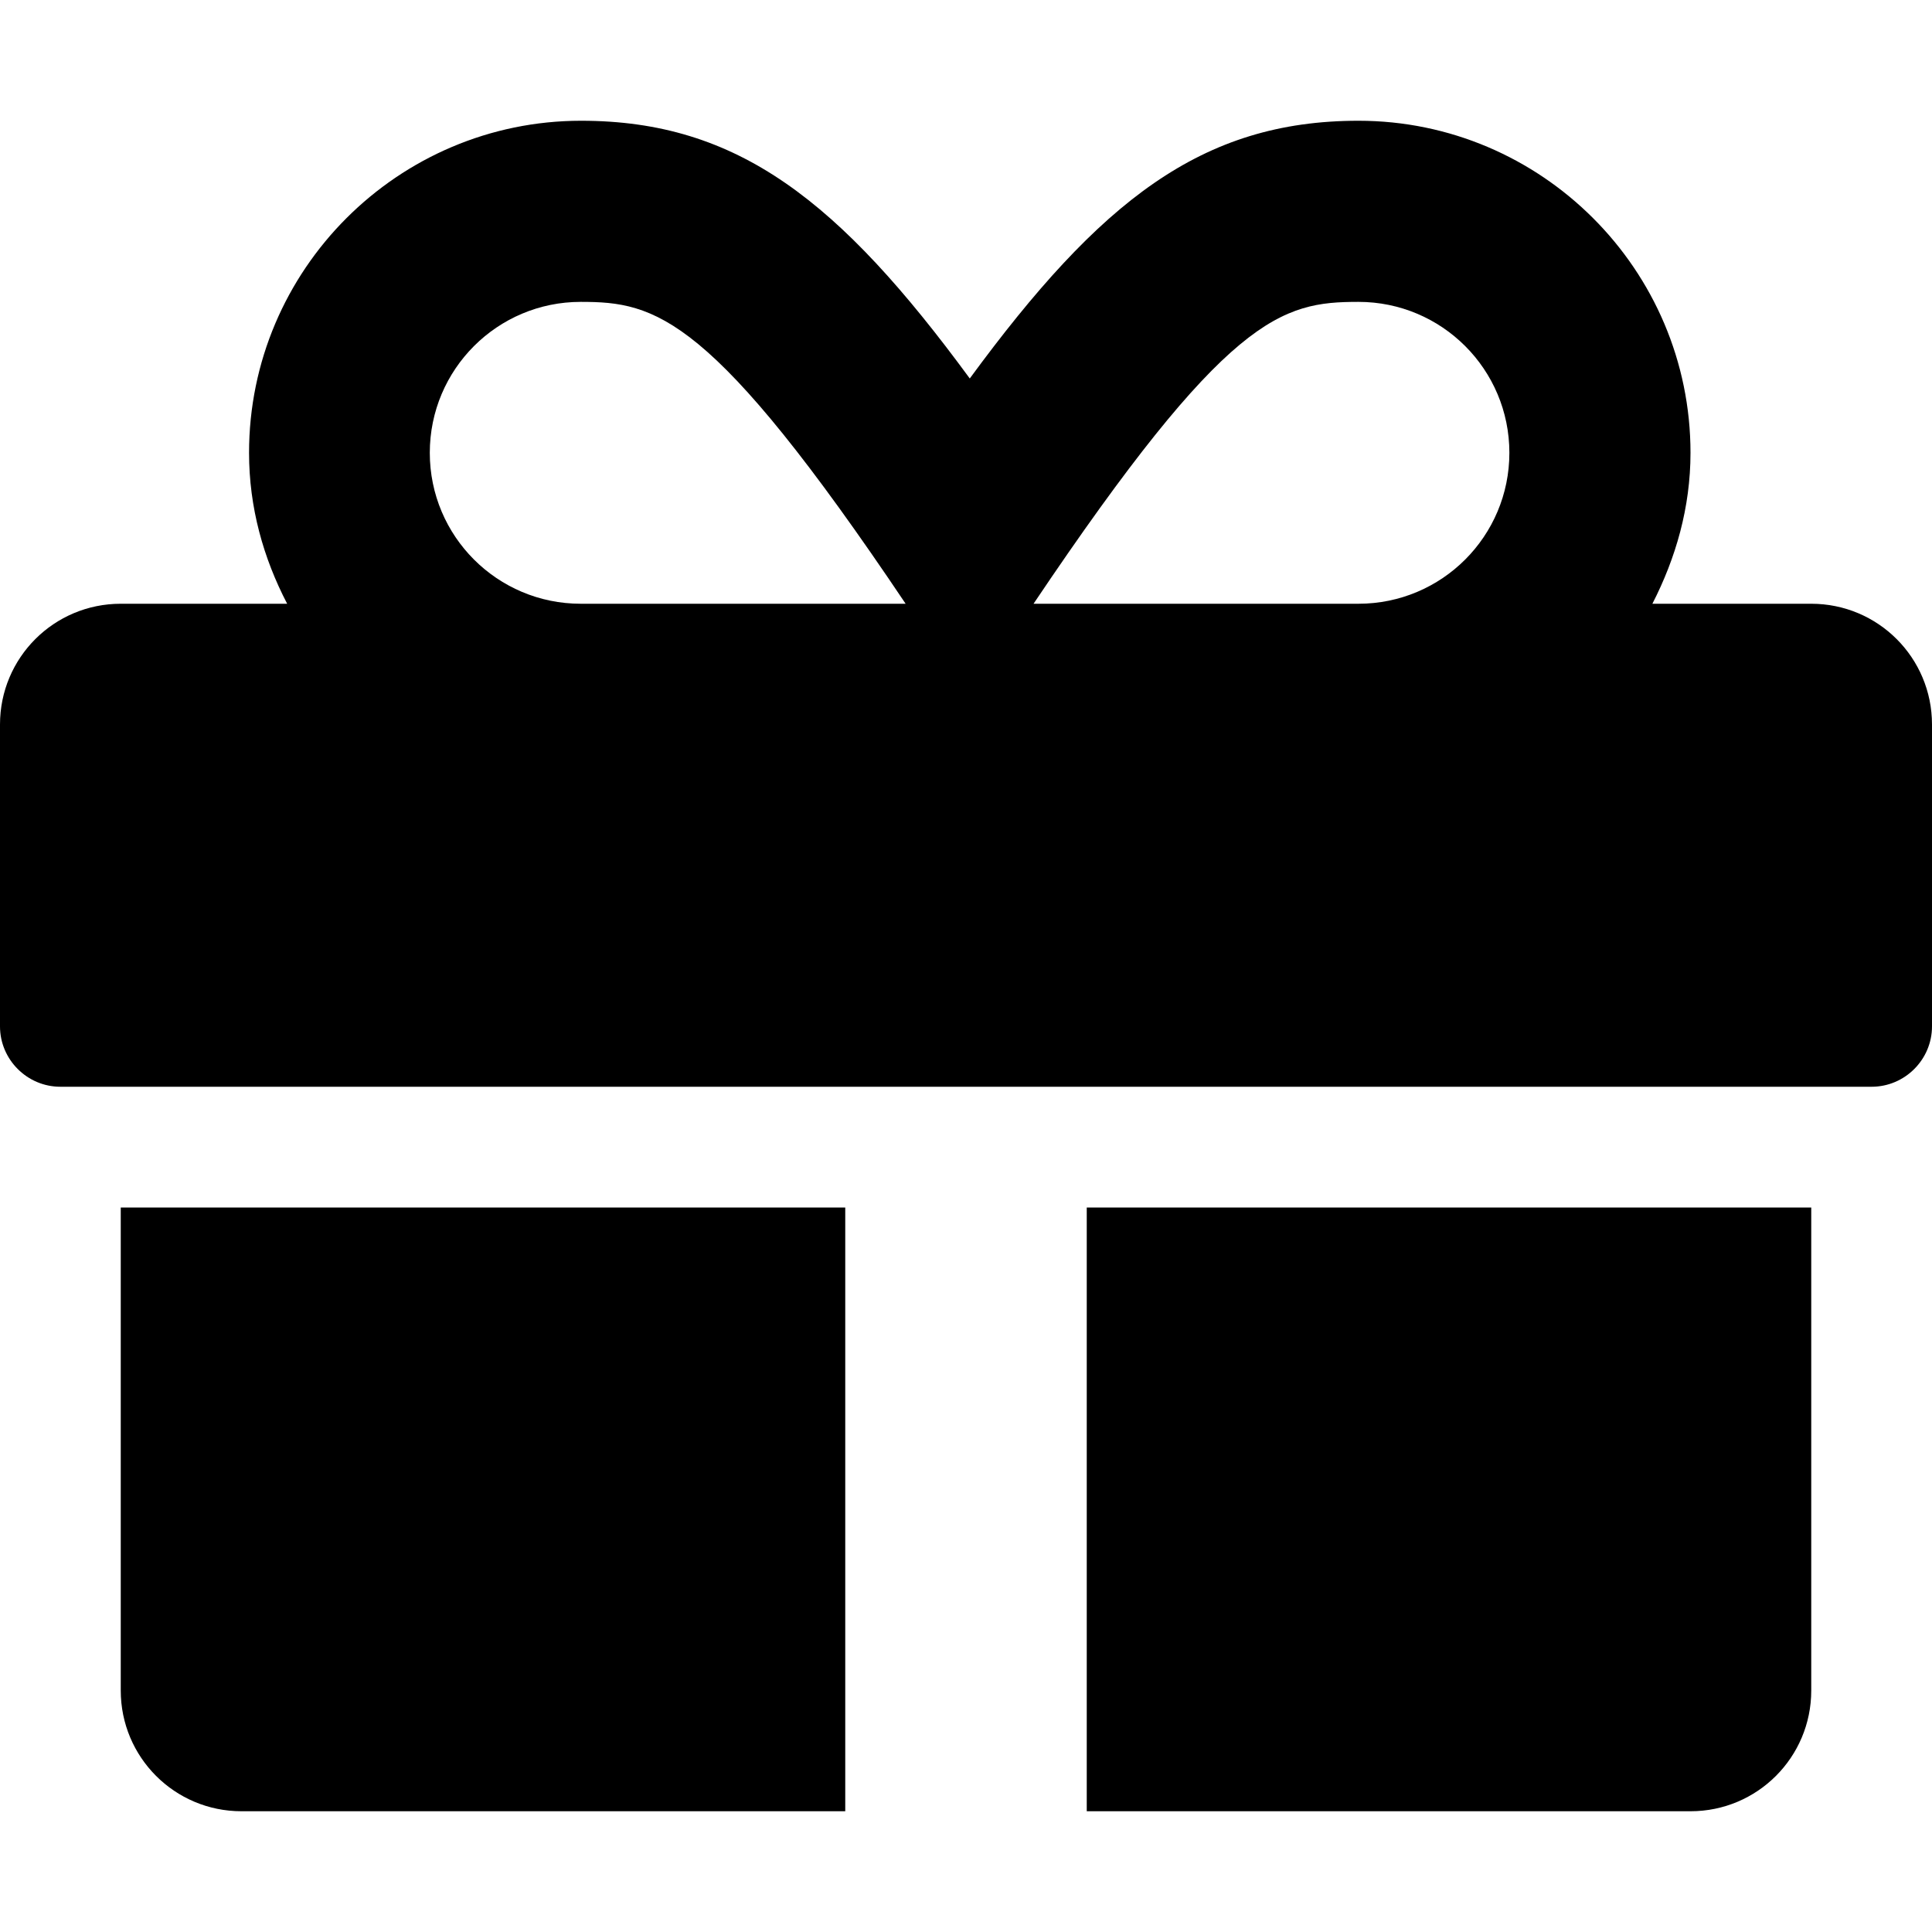
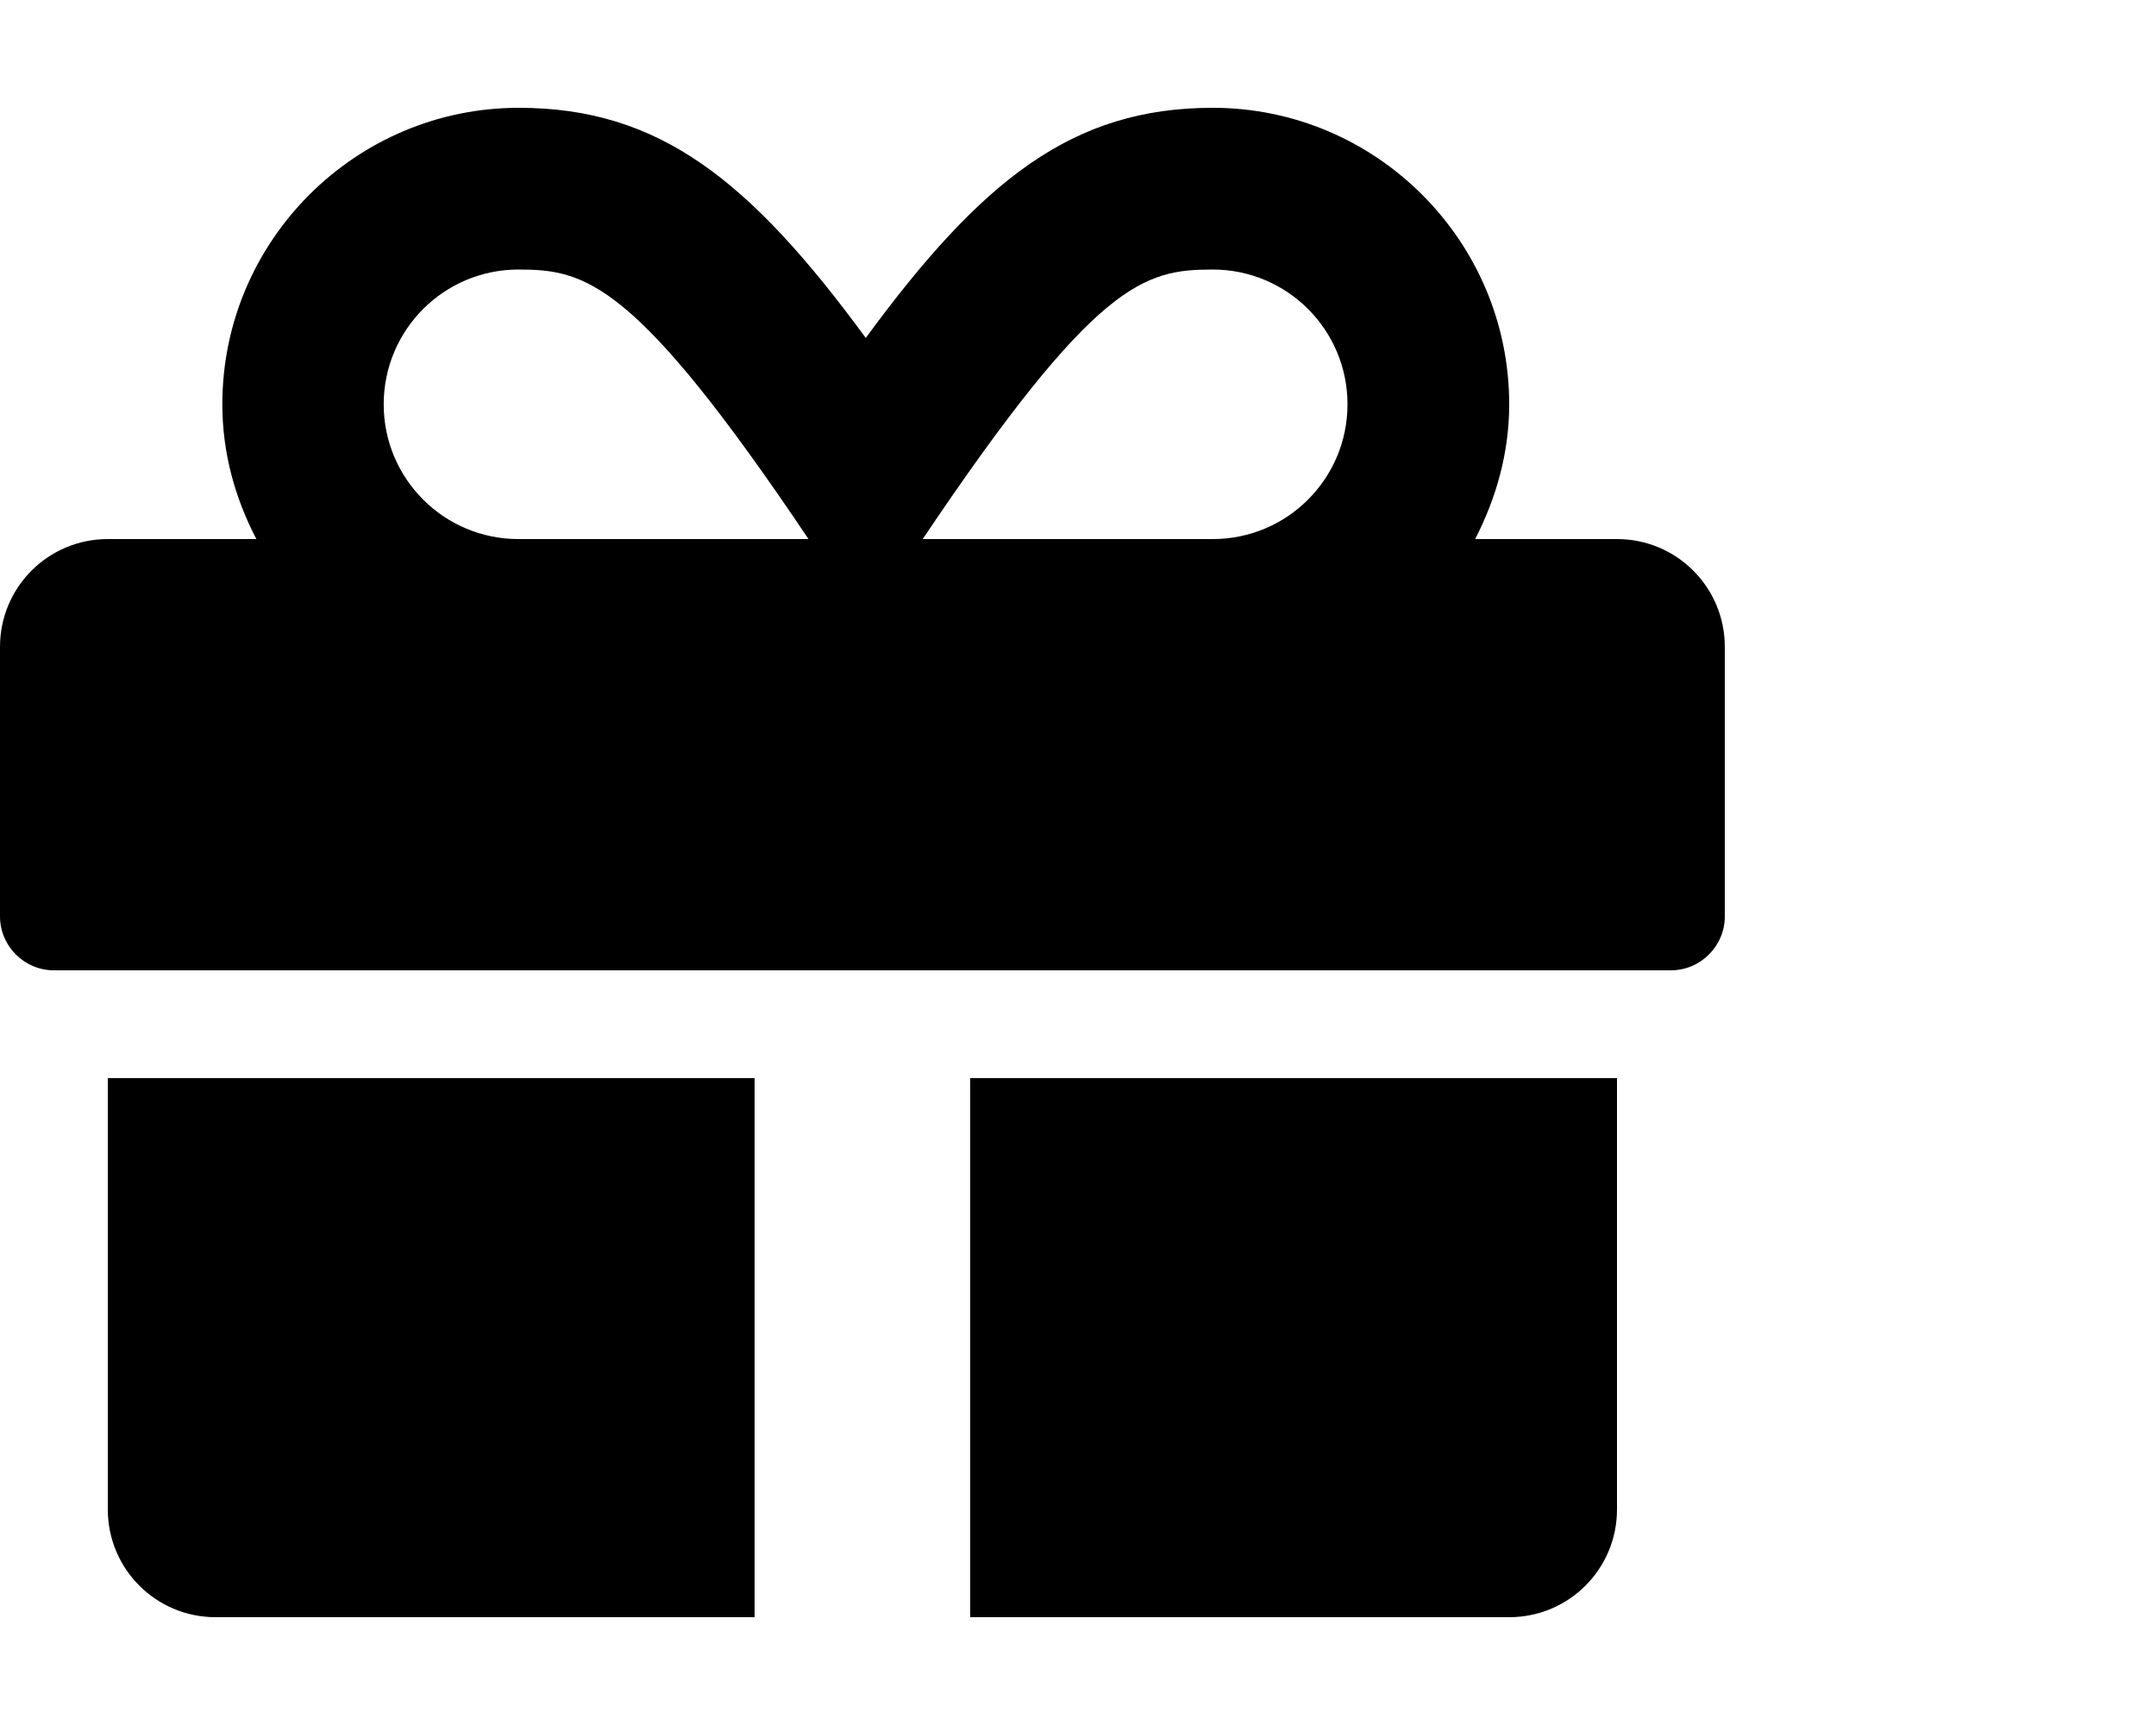
- <svg xmlns="http://www.w3.org/2000/svg" aria-hidden="true" focusable="false" data-prefix="fas" data-icon="gift" class="svg-inline--fa fa-gift fa-w-16" role="img" viewBox="0 0 512 512">
+ <svg xmlns="http://www.w3.org/2000/svg" aria-hidden="true" focusable="false" data-prefix="fas" data-icon="gift" class="svg-inline--fa fa-gift fa-w-16" role="img" viewBox="0 0 640 512">
  <path fill="currentColor" d="M32 448c0 17.7 14.3 32 32 32h160V320H32v128zm256 32h160c17.7 0 32-14.3 32-32V320H288v160zm192-320h-42.1c6.2-12.1 10.1-25.5 10.1-40 0-48.5-39.5-88-88-88-41.6 0-68.5 21.3-103 68.3-34.5-47-61.4-68.3-103-68.3-48.5 0-88 39.5-88 88 0 14.5 3.8 27.9 10.1 40H32c-17.7 0-32 14.3-32 32v80c0 8.8 7.2 16 16 16h480c8.8 0 16-7.2 16-16v-80c0-17.7-14.3-32-32-32zm-326.1 0c-22.1 0-40-17.9-40-40s17.9-40 40-40c19.9 0 34.6 3.3 86.1 80h-86.1zm206.1 0h-86.1c51.4-76.5 65.7-80 86.1-80 22.1 0 40 17.9 40 40s-17.9 40-40 40z" />
</svg>
